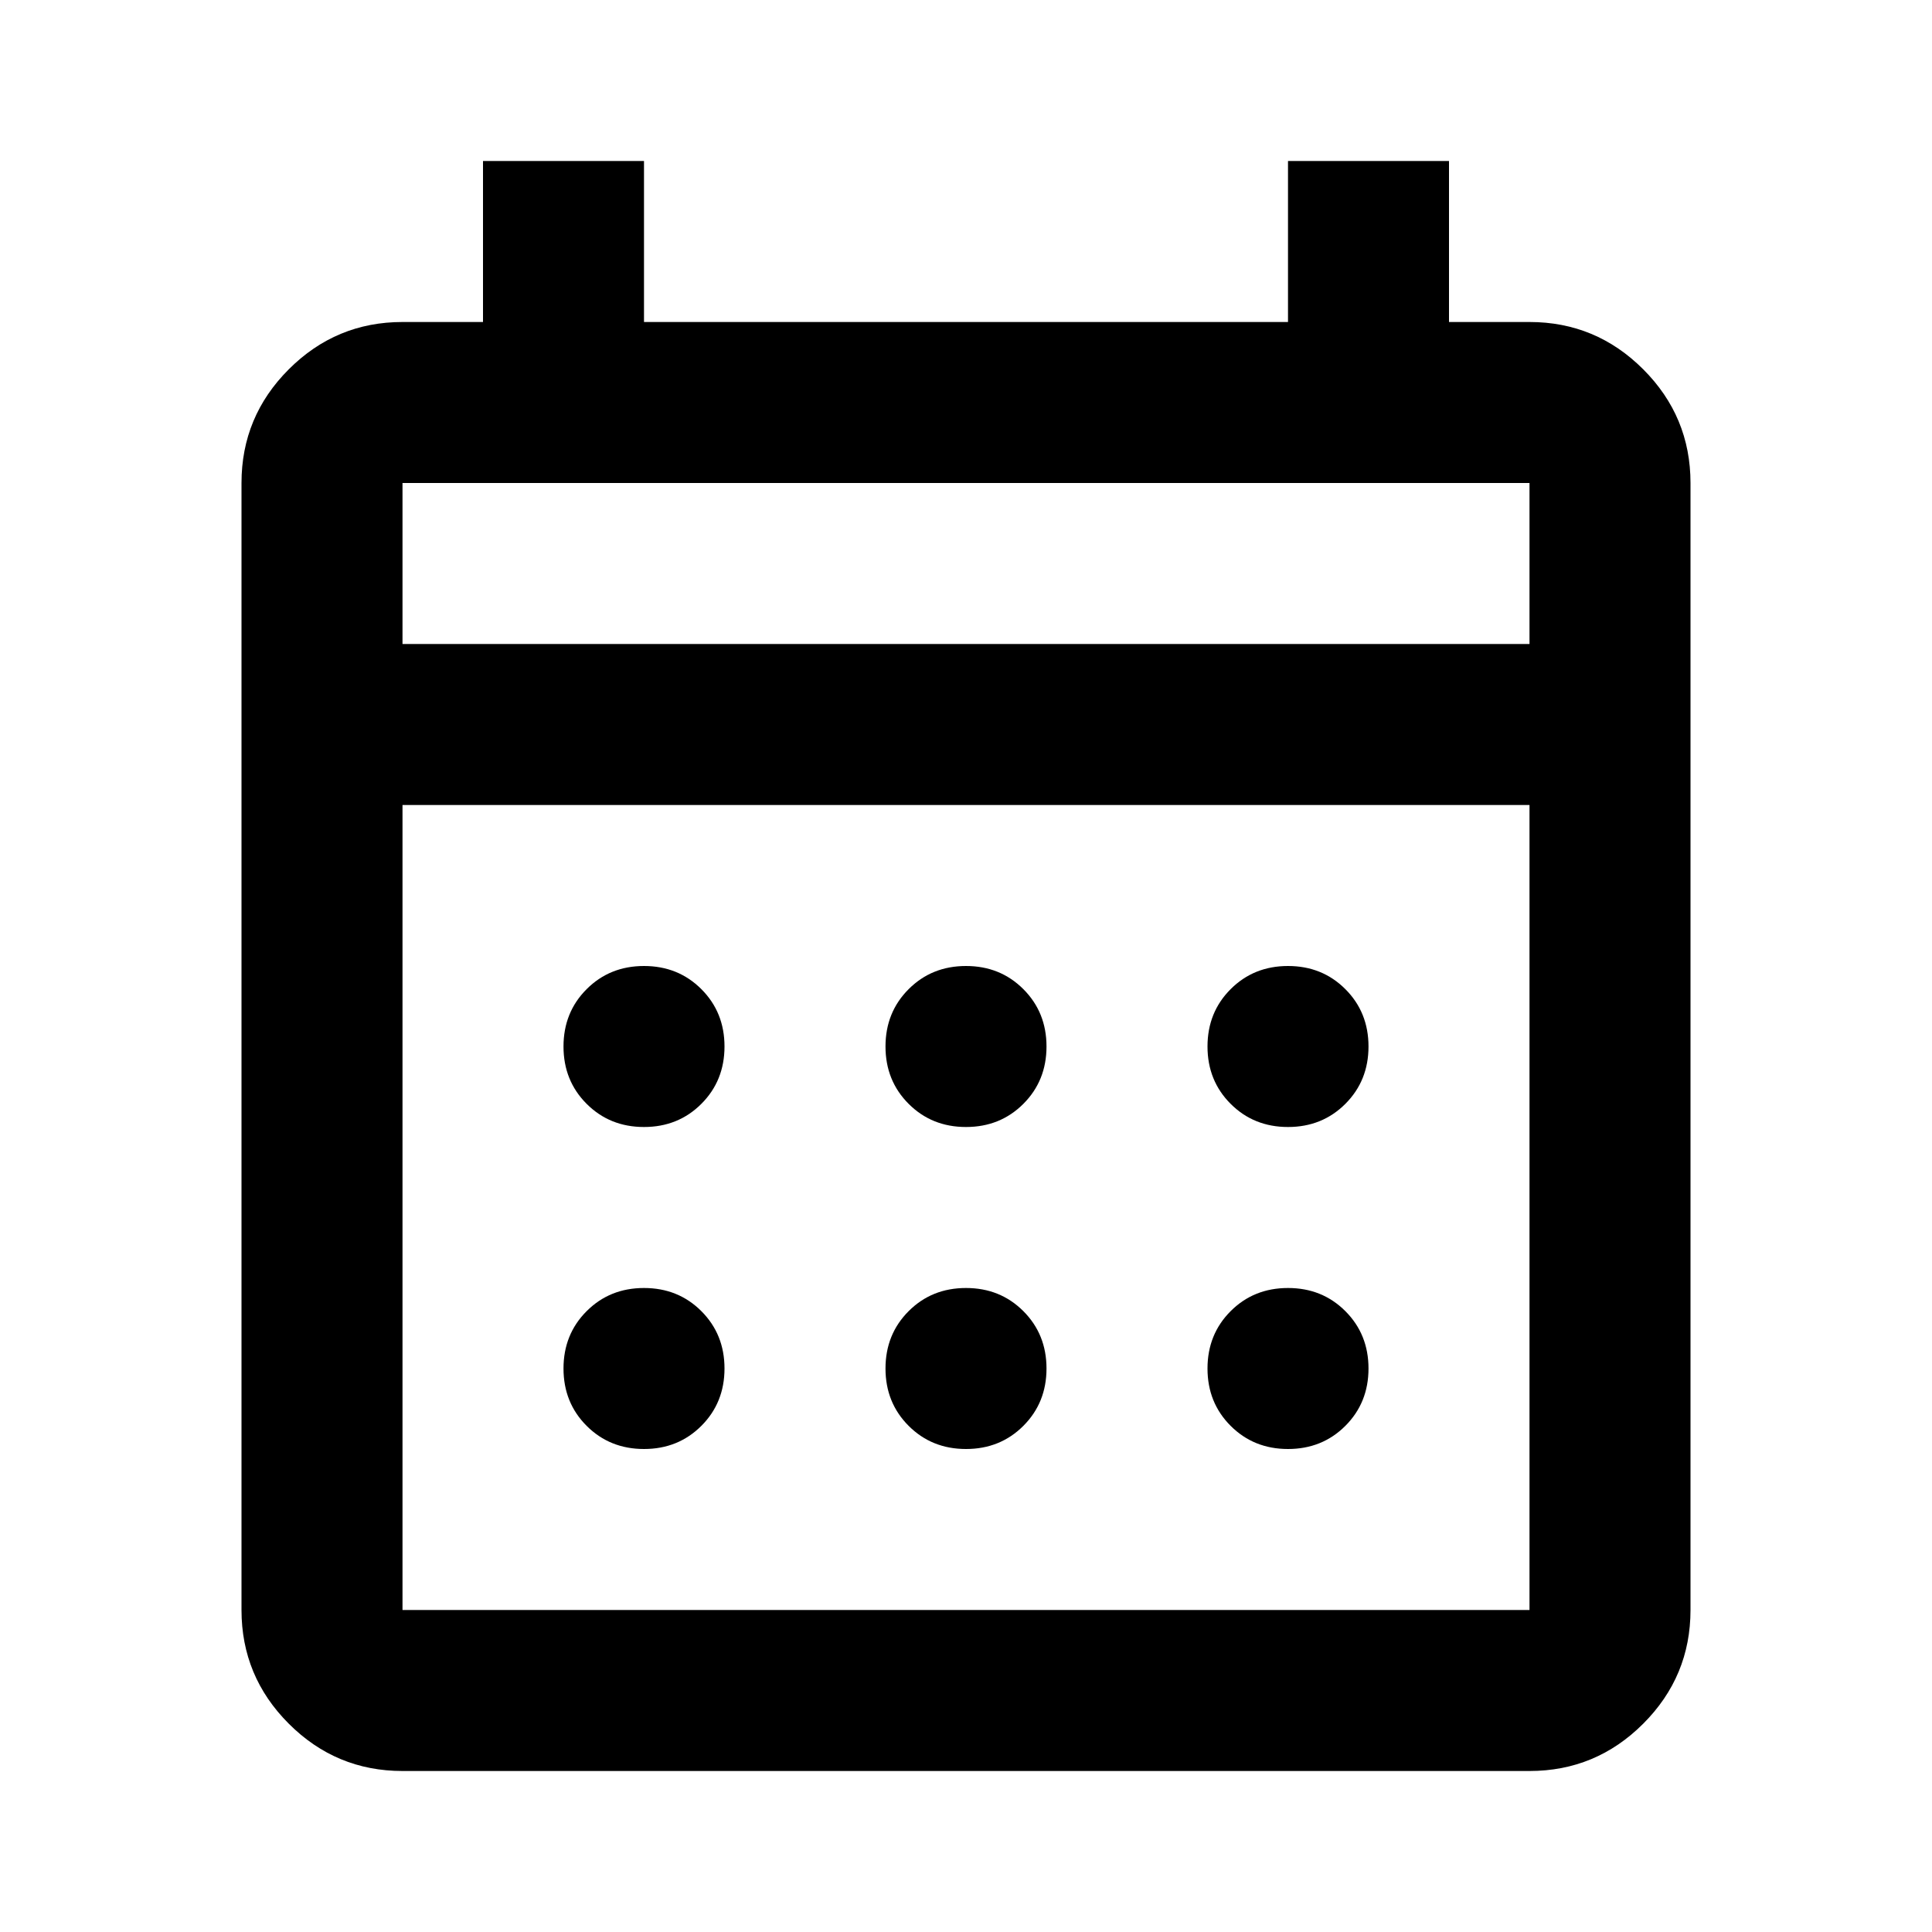
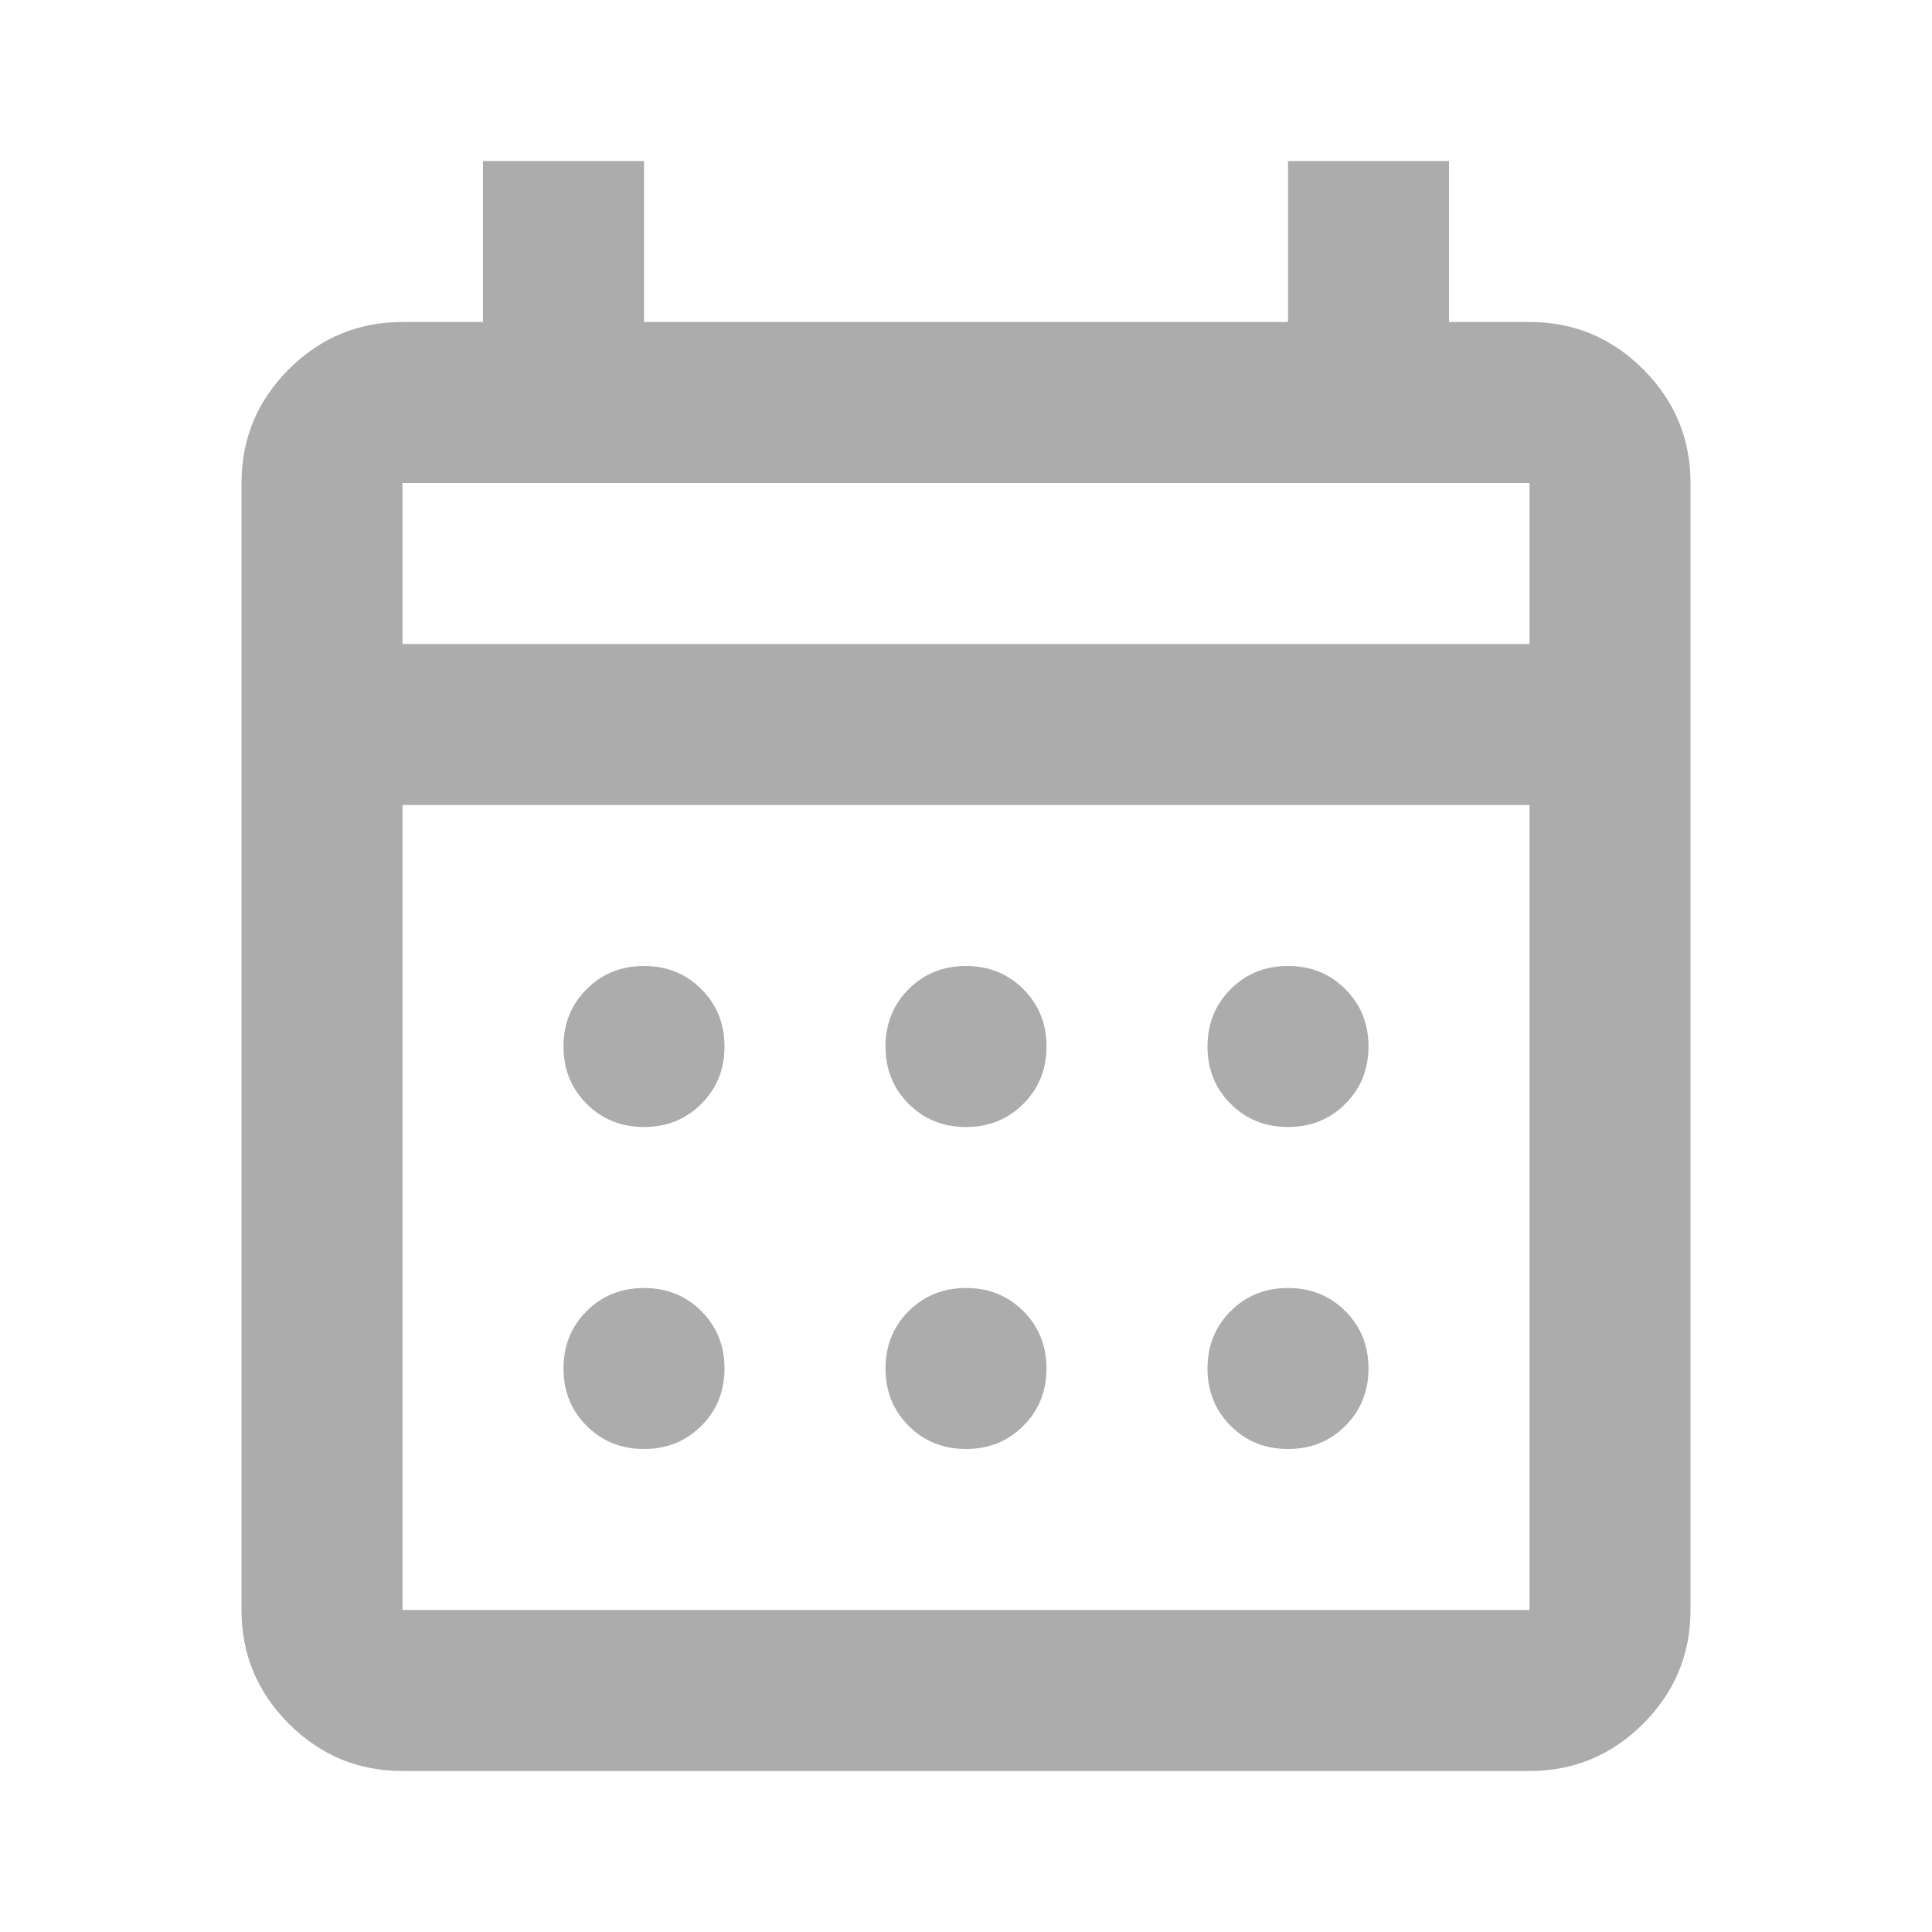
<svg xmlns="http://www.w3.org/2000/svg" height="24" viewBox="0 -960 960 960" width="24">
-   <path d="M200-80q-33 0-56.5-23.5T120-160v-560q0-33 23.5-56.5T200-800h40v-80h80v80h320v-80h80v80h40q33 0 56.5 23.5T840-720v560q0 33-23.5 56.5T760-80H200Zm0-80h560v-400H200v400Zm0-480h560v-80H200v80Zm0 0v-80 80Zm280 240q-17 0-28.5-11.5T440-440q0-17 11.5-28.5T480-480q17 0 28.5 11.5T520-440q0 17-11.5 28.5T480-400Zm-160 0q-17 0-28.5-11.5T280-440q0-17 11.5-28.5T320-480q17 0 28.5 11.5T360-440q0 17-11.5 28.5T320-400Zm320 0q-17 0-28.5-11.5T600-440q0-17 11.5-28.5T640-480q17 0 28.5 11.5T680-440q0 17-11.5 28.5T640-400ZM480-240q-17 0-28.5-11.5T440-280q0-17 11.5-28.5T480-320q17 0 28.5 11.5T520-280q0 17-11.5 28.5T480-240Zm-160 0q-17 0-28.5-11.5T280-280q0-17 11.5-28.5T320-320q17 0 28.5 11.5T360-280q0 17-11.5 28.5T320-240Zm320 0q-17 0-28.5-11.5T600-280q0-17 11.5-28.5T640-320q17 0 28.5 11.5T680-280q0 17-11.5 28.5T640-240Z" />
+   <path d="M200-80q-33 0-56.5-23.5T120-160v-560q0-33 23.5-56.5T200-800h40v-80h80v80h320v-80h80v80h40q33 0 56.5 23.5T840-720v560q0 33-23.5 56.5T760-80H200Zm0-80h560v-400H200v400Zm0-480h560v-80H200v80Zm0 0v-80 80Zm280 240q-17 0-28.5-11.5T440-440q0-17 11.5-28.5T480-480q17 0 28.5 11.5T520-440q0 17-11.5 28.5T480-400Zm-160 0q-17 0-28.5-11.5T280-440q0-17 11.5-28.5T320-480q17 0 28.5 11.5T360-440q0 17-11.5 28.5T320-400Zm320 0q-17 0-28.5-11.5T600-440q0-17 11.5-28.5T640-480q17 0 28.5 11.5T680-440q0 17-11.5 28.5T640-400ZM480-240q-17 0-28.5-11.5T440-280q0-17 11.5-28.5T480-320q17 0 28.5 11.5T520-280q0 17-11.5 28.5T480-240Zm-160 0q-17 0-28.5-11.5T280-280q0-17 11.5-28.5T320-320q17 0 28.5 11.5T360-280q0 17-11.5 28.5T320-240Zm320 0q-17 0-28.5-11.5T600-280q0-17 11.5-28.5T640-320q17 0 28.5 11.5T680-280q0 17-11.5 28.5T640-240Z" fill="#ACACAC" />
</svg>
